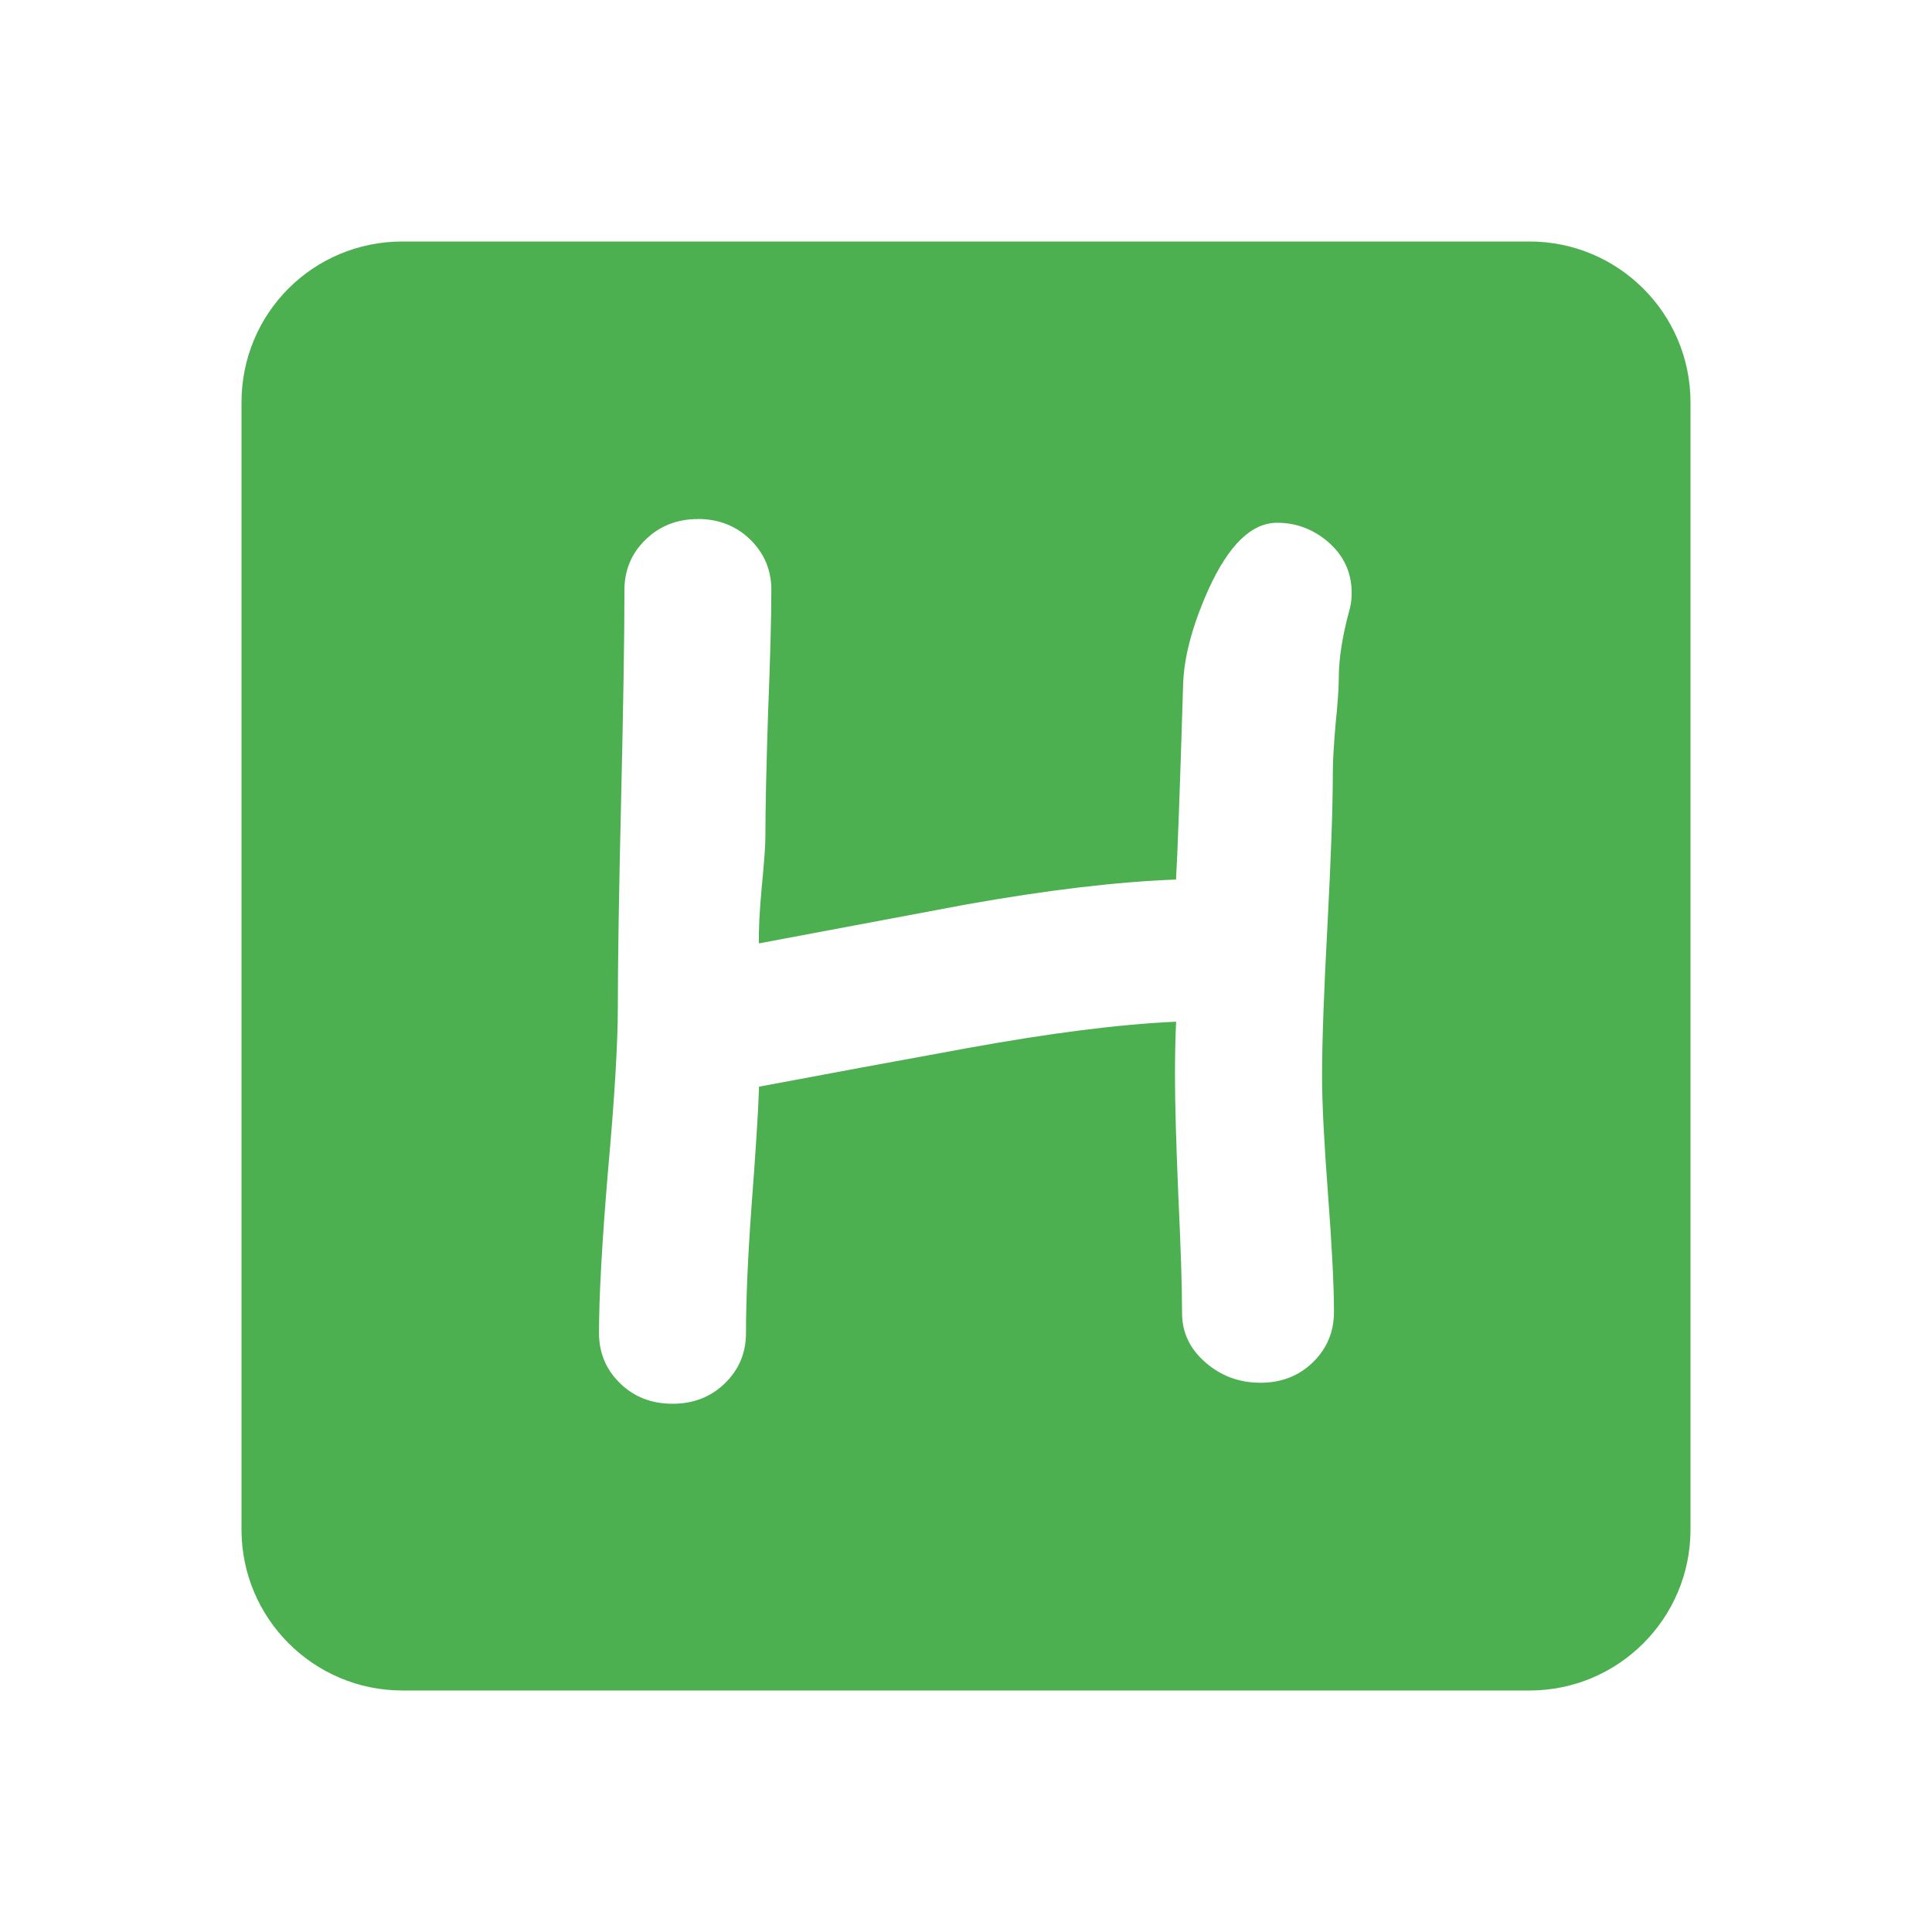
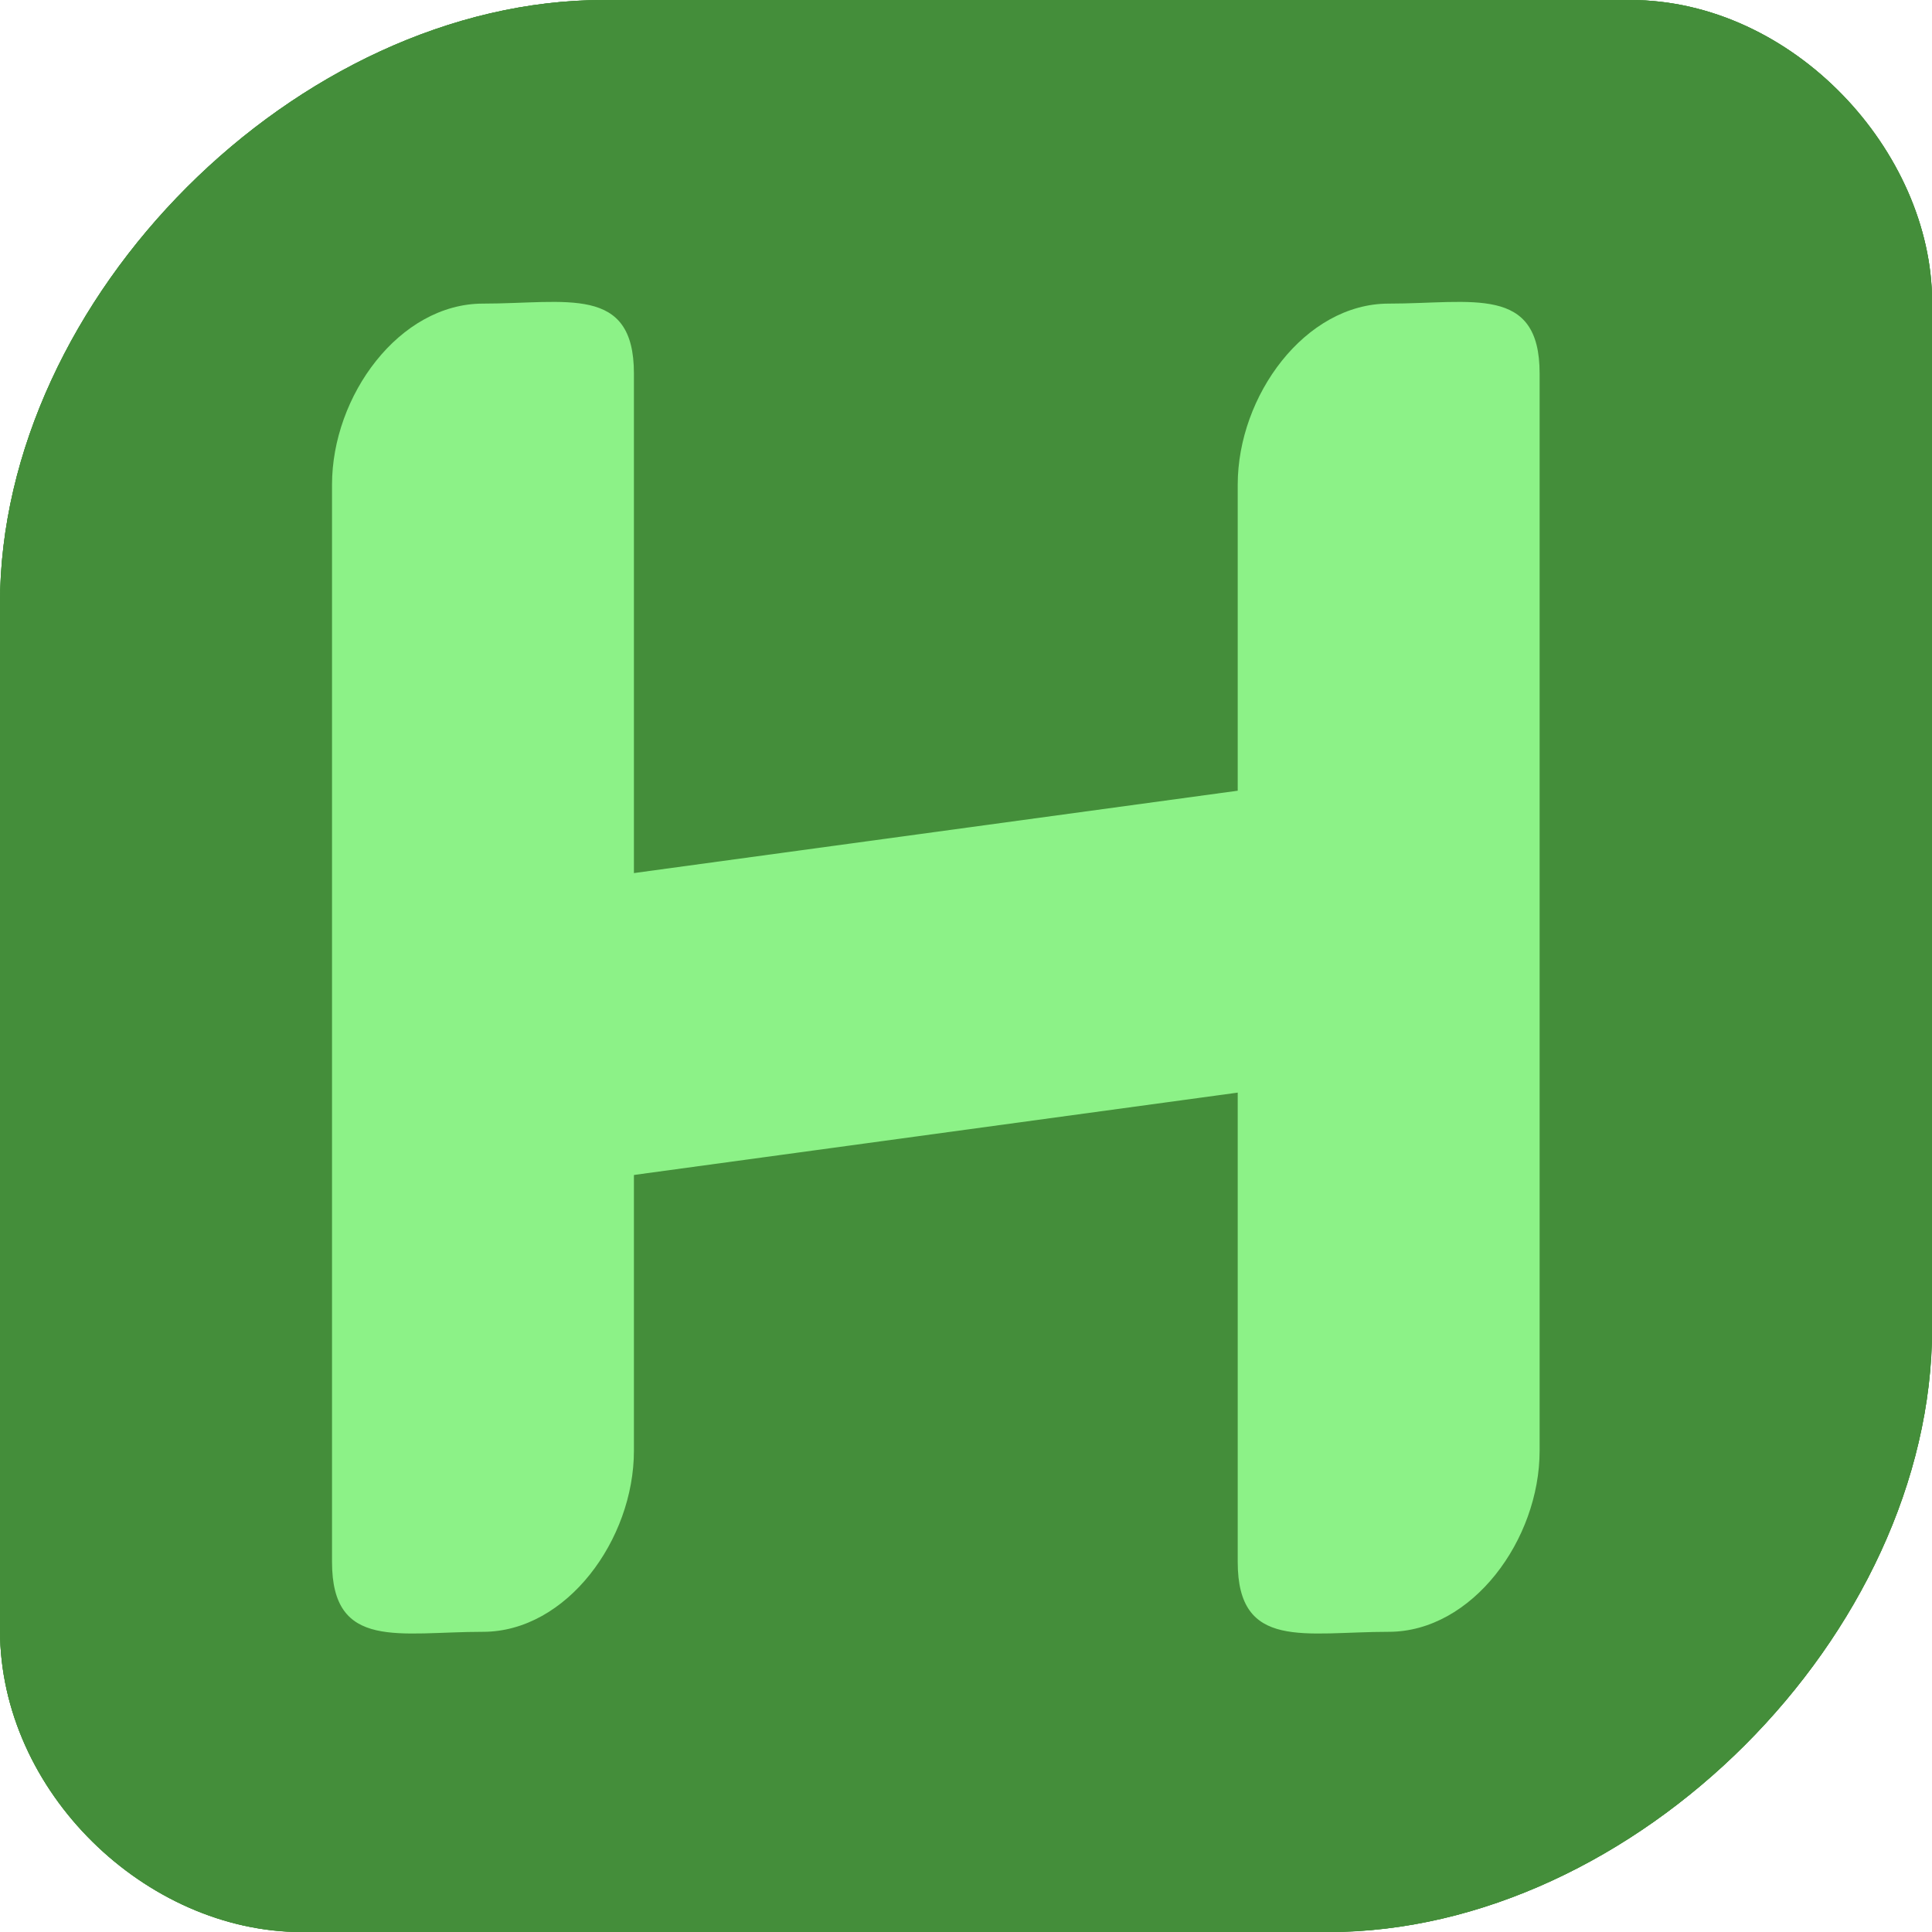
- <svg xmlns="http://www.w3.org/2000/svg" version="1.1" viewBox="0 0 24 24">
-   <path d="m5 3c-1.11 0-2 .89-2 2v14a2 2 0 0 0 2 2h14a2 2 0 0 0 2 -2v-14c0-1.11-.9-2-2-2h-14zm3.668 3.447c.26 0 .478.086.652.256s.262.379.262.625c0 .34-.014.852-.041 1.537-.022.68-.033 1.189-.033 1.529 0 .112-.016.327-.047.645-.027.295-.038.523-.033.68l2.578-.484c1.007-.179 1.874-.282 2.603-.309.018-.3.048-1.105.088-2.416.009-.345.115-.742.316-1.19.251-.551.534-.826.852-.826.237 0 .447.08.631.236.197.17.295.382.295.637 0 .067-.007.134-.025.201-.09.327-.135.612-.135.854 0 .125-.014.32-.041.584-.022.26-.033.453-.033.578 0 .425-.022 1.056-.066 1.893-.045.837-.068 1.467-.068 1.893 0 .327.025.816.074 1.465.049.649.074 1.136.074 1.463 0 .246-.087.455-.262.625-.175.17-.391.254-.65.254-.264 0-.493-.084-.686-.254-.192-.166-.289-.37-.289-.611 0-.327-.016-.817-.047-1.471-.027-.653-.041-1.144-.041-1.471 0-.255.005-.481.014-.678-.703.031-1.57.142-2.603.33-.859.157-1.719.315-2.578.477-.009.304-.042.812-.096 1.523-.045.627-.066 1.139-.066 1.537 0 .246-.087.455-.262.625-.175.17-.391.254-.65.254-.26 0-.478-.084-.652-.254-.175-.17-.262-.379-.262-.625 0-.452.037-1.128.113-2.027.081-.9.121-1.575.121-2.027 0-.573.014-1.436.041-2.586.027-1.155.041-2.017.041-2.59 0-.246.087-.455.262-.625.175-.17.391-.256.65-.256z" fill="#4caf50" />
+ <svg xmlns="http://www.w3.org/2000/svg" width="64" height="64" viewBox="0 0 16.933 16.933" version="1.1" xml:space="preserve">
+   <g>
+     <path style="display:inline;fill:#448e3a;stroke-width:0.265" d="M 5.292,0 C 2.608,0 0,2.608 0,5.292 V 14.287 c 0,1.418 1.279,2.646 2.646,2.646 h 8.996 c 2.684,10e-7 5.292,-2.608 5.292,-5.292 V 2.646 C 16.933,1.33 15.719,0 14.287,0 Z M 4.865,2.646 c 0.412,0.003 0.691,0.092 0.691,0.627 v 9.442 c 0,0.779 -0.59,1.587 -1.323,1.587 -0.733,0 -1.323,0.166 -1.323,-0.612 V 4.248 c 0,-0.779 0.59,-1.587 1.323,-1.587 0.229,0 0.444,-0.016 0.631,-0.015 z m 7.938,0 c 0.412,0.003 0.691,0.092 0.691,0.627 v 9.442 c 0,0.779 -0.59,1.587 -1.323,1.587 -0.733,0 -1.323,0.166 -1.323,-0.612 V 4.248 c 0,-0.779 0.59,-1.587 1.323,-1.587 0.229,0 0.444,-0.016 0.631,-0.015 z" />
+     <path style="display:inline;fill:#448e3a;stroke-width:0.265" d="M 5.292,0 C 2.608,0 0,2.608 0,5.292 V 14.287 c 0,1.418 1.279,2.646 2.646,2.646 h 8.996 c 2.684,10e-7 5.292,-2.608 5.292,-5.292 V 2.646 C 16.933,1.33 15.719,0 14.287,0 Z M 4.865,2.661 c 0.412,0.003 0.691,0.092 0.691,0.627 v 4.379 L 10.848,6.945 V 4.263 c 0,-0.779 0.59,-1.587 1.323,-1.587 0.733,0 1.323,-0.166 1.323,0.612 v 9.442 c 0,0.779 -0.59,1.587 -1.323,1.587 -0.733,0 -1.323,0.166 -1.323,-0.612 V 9.591 L 5.556,10.313 v 2.417 c 0,0.779 -0.59,1.587 -1.323,1.587 -0.733,0 -1.323,0.166 -1.323,-0.612 V 4.263 c 0,-0.779 0.59,-1.587 1.323,-1.587 0.229,0 0.444,-0.016 0.631,-0.015 z" />
+     <path style="display:inline;fill:#448e3a;stroke-width:0.265" d="M 5.292,0 H 14.287 c 1.431,0 2.646,1.33 2.646,2.646 v 8.996 c 0,2.684 -2.608,5.292 -5.292,5.292 l -8.996,-3e-6 C 1.279,16.933 0,15.706 0,14.287 V 5.292 C 0,2.608 2.608,0 5.292,0 Z" />
+   </g>
+   <g style="display:inline">
+     <path style="display:inline;fill:#8cf287;stroke-width:0.294" d="m 4.233,2.661 c 0.733,0 1.323,-0.167 1.323,0.612 v 9.442 c 0,0.779 -0.59,1.587 -1.323,1.587 -0.733,0 -1.323,0.167 -1.323,-0.612 V 4.248 c 0,-0.779 0.59,-1.587 1.323,-1.587 z" />
+     <path style="display:inline;fill:#8cf287;stroke-width:0.294" d="m 12.171,2.661 c 0.733,0 1.323,-0.167 1.323,0.612 v 9.442 c 0,0.779 -0.59,1.587 -1.323,1.587 -0.733,0 -1.323,0.167 -1.323,-0.612 V 4.248 c 0,-0.779 0.59,-1.587 1.323,-1.587 z" />
+     <path style="display:inline;fill:#8cf287;stroke-width:0.283" d="M 5.292,7.688 11.113,6.894 V 9.54 L 5.292,10.334 Z" />
+   </g>
</svg>
